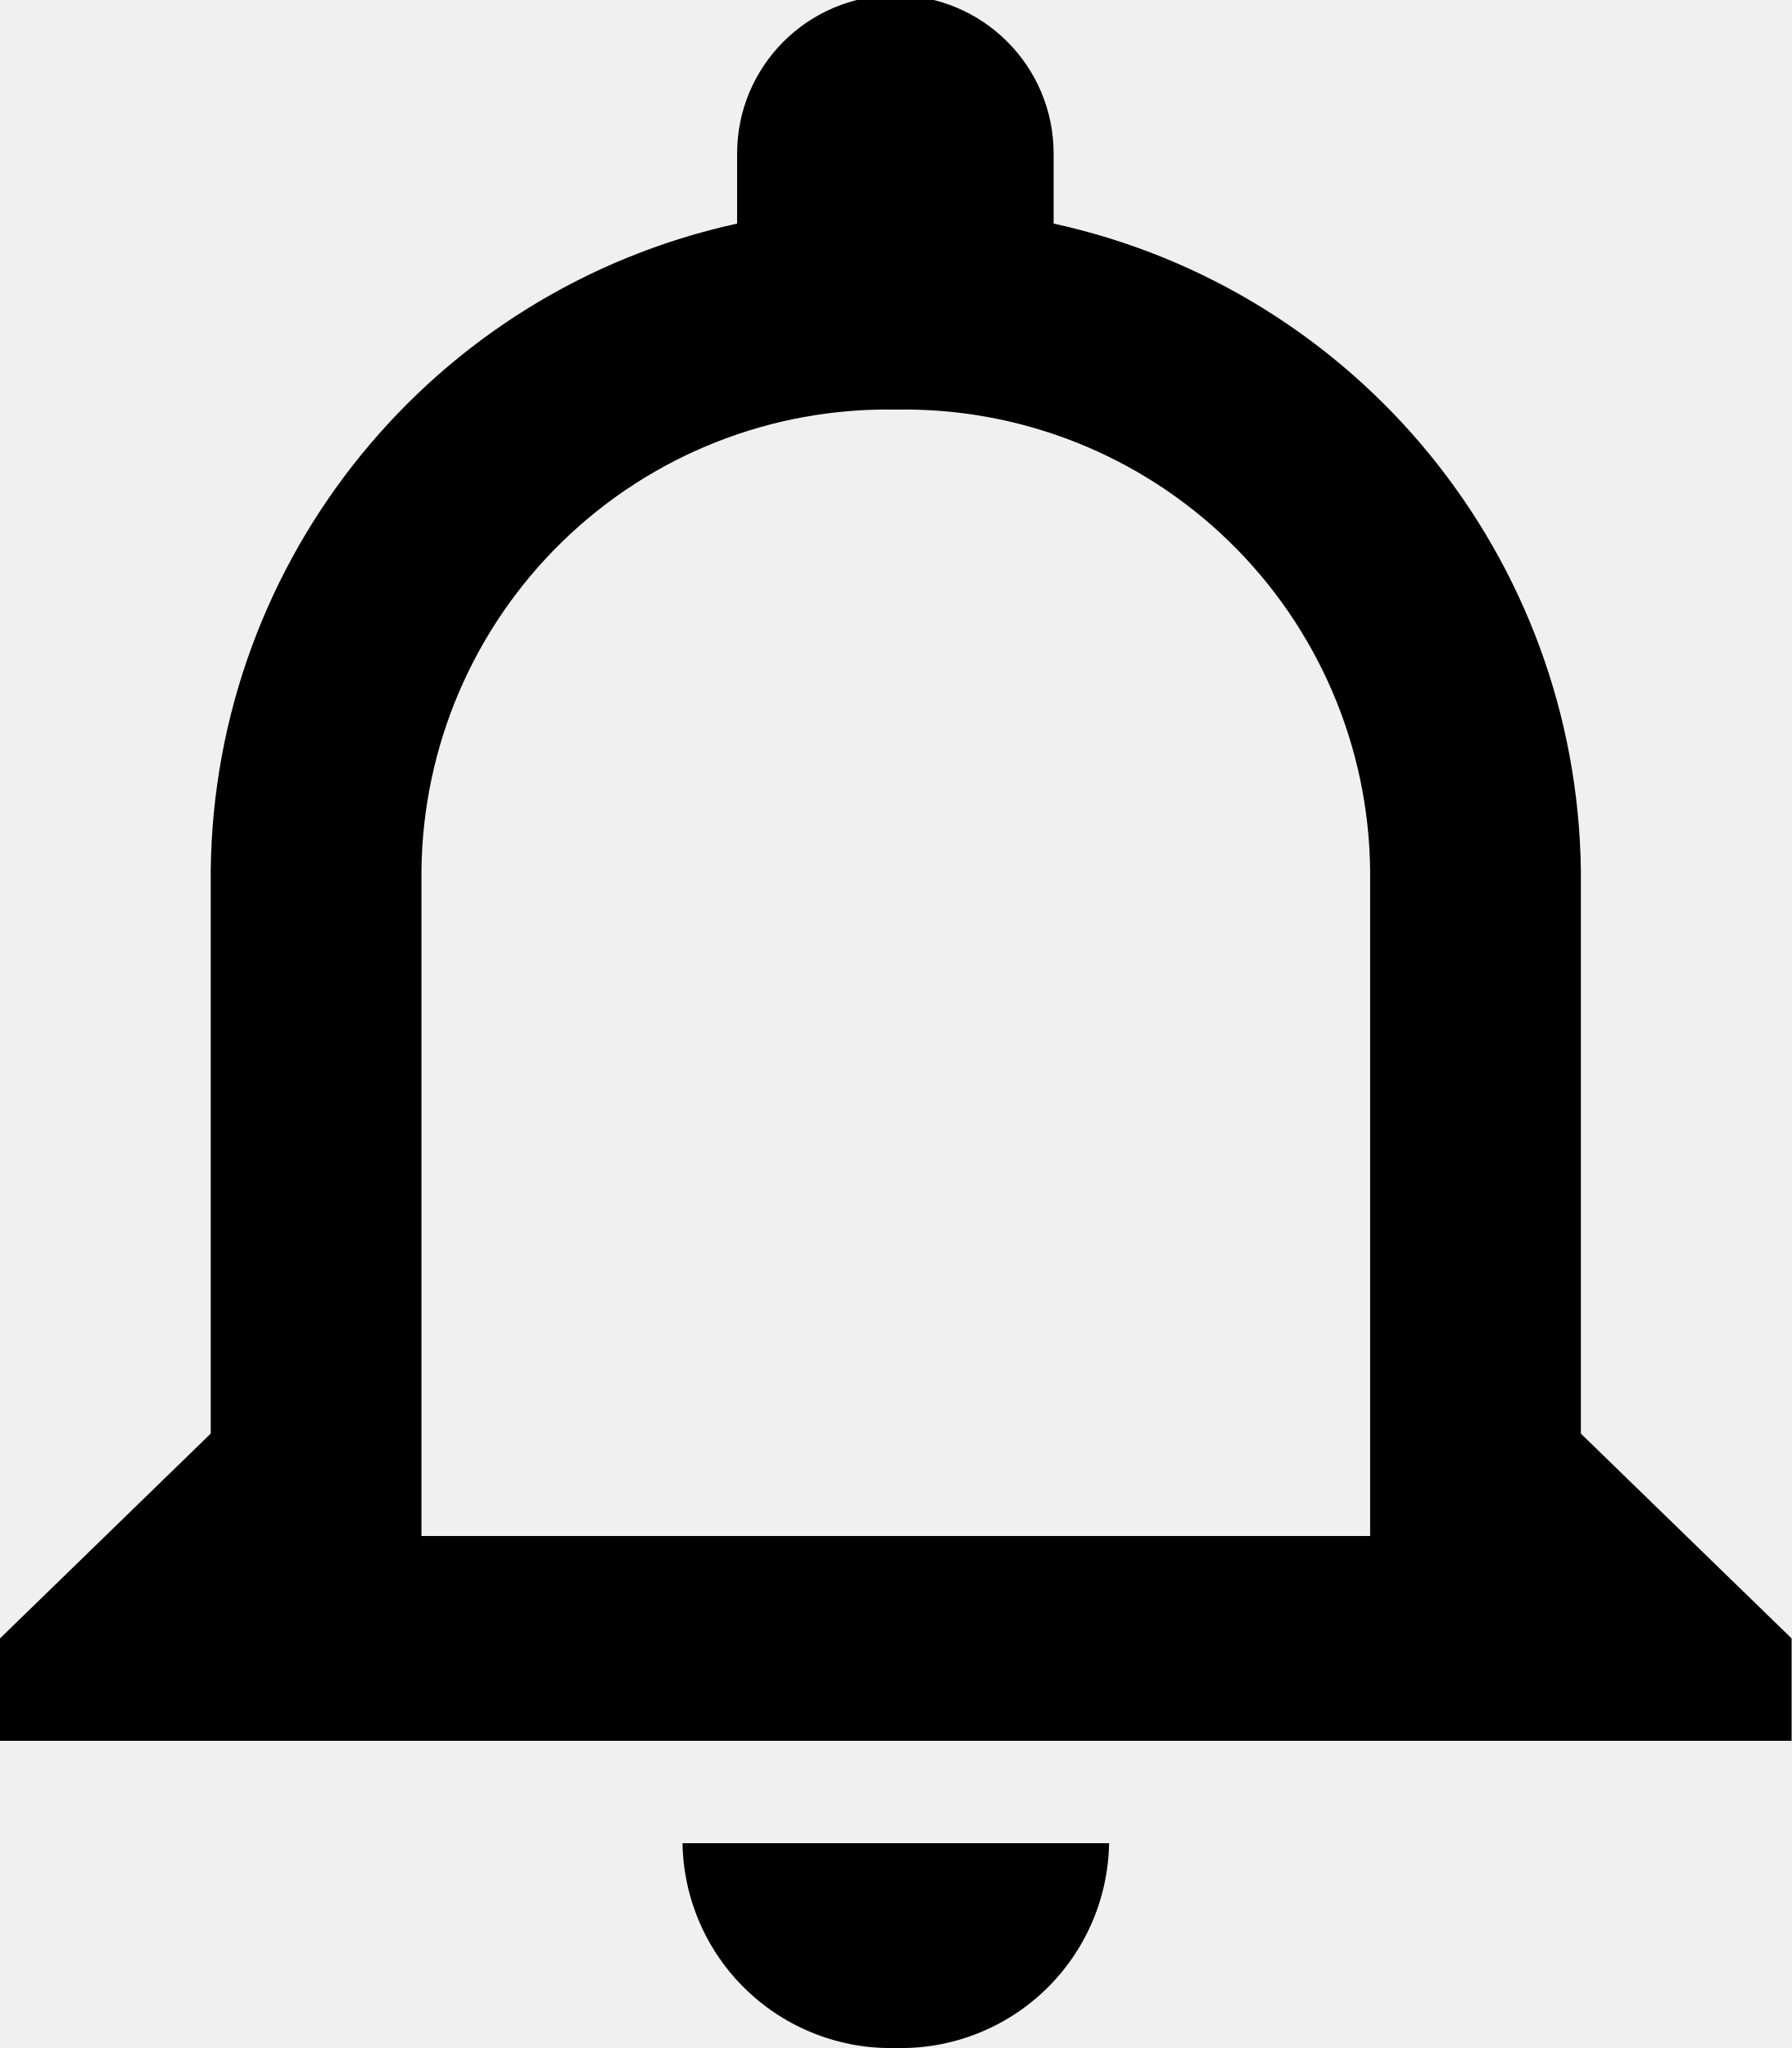
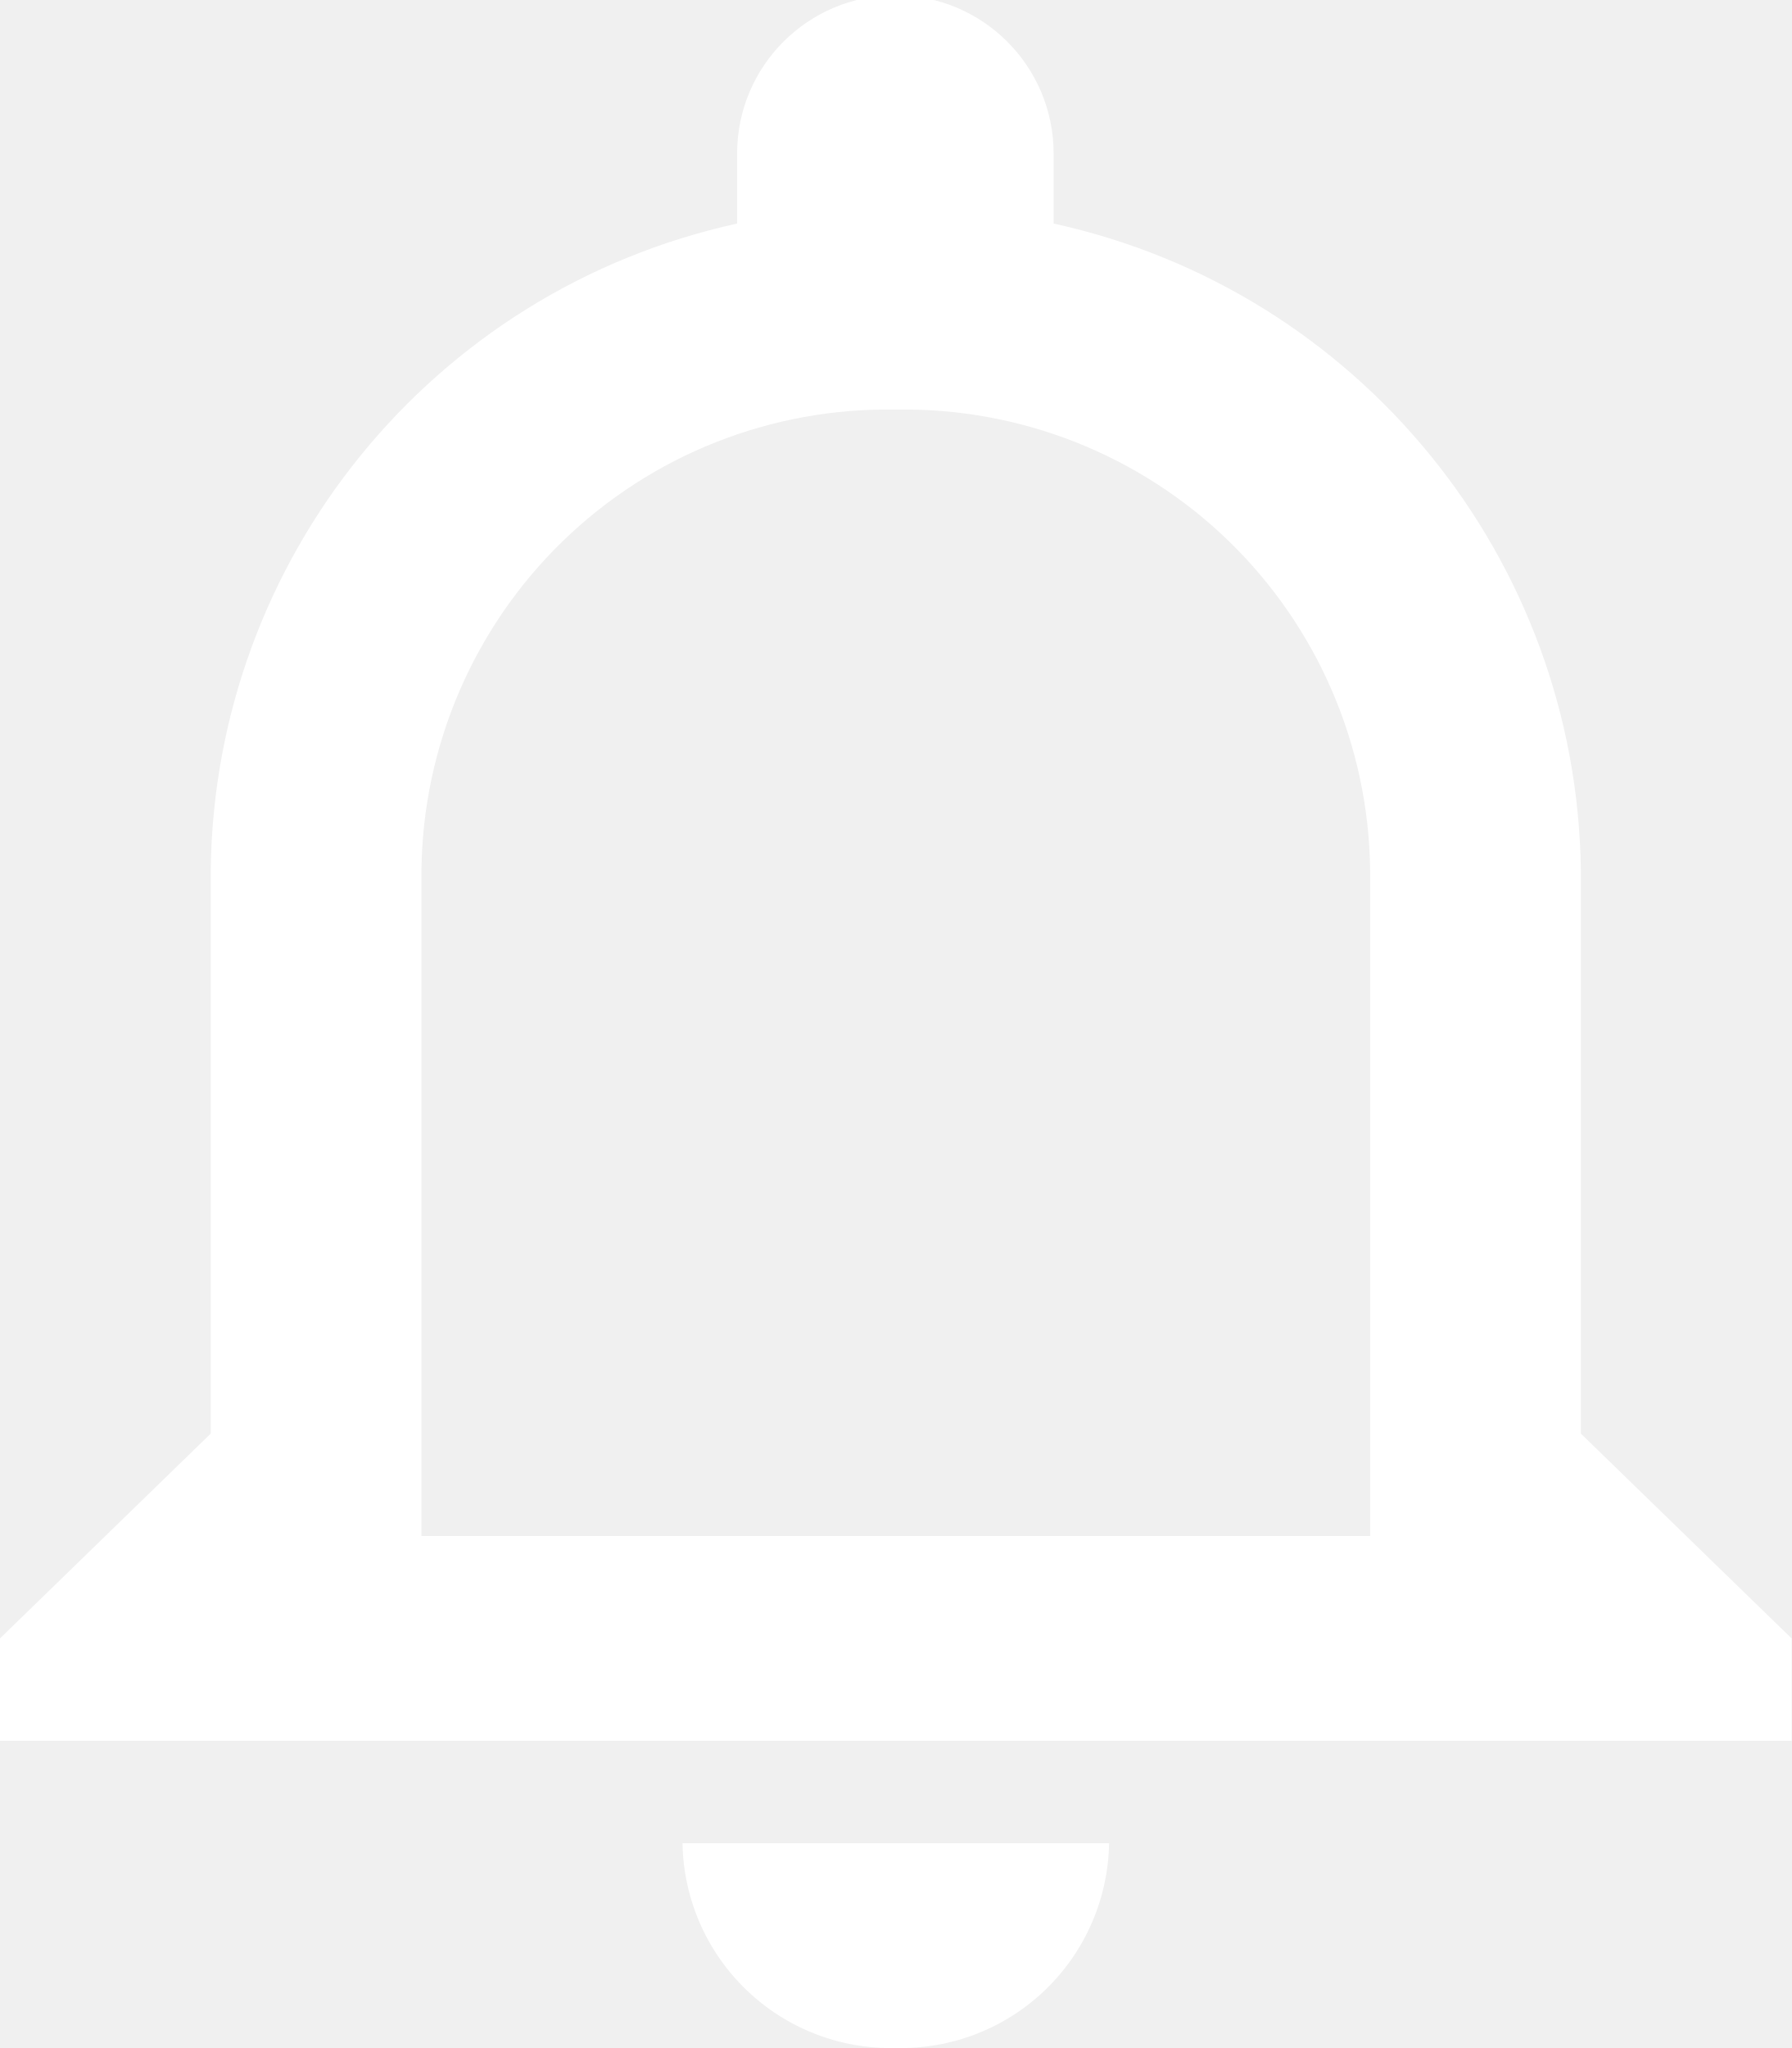
<svg xmlns="http://www.w3.org/2000/svg" id="Layer_1" data-name="Layer 1" viewBox="0 0 21 24">
-   <path d="M16.06,18H4.94V10.2A5.46,5.46,0,0,1,10.5,4.8a5.46,5.46,0,0,1,5.56,5.4m2.47,6.6V10.2a7.86,7.86,0,0,0-6.18-7.58V1.8a1.85,1.85,0,0,0-3.71,0v.82A7.85,7.85,0,0,0,2.47,10.2v6.6L0,19.2v1.2H21V19.2M10.5,24A2.44,2.44,0,0,0,13,21.6H8A2.44,2.44,0,0,0,10.5,24Z" />
+   <path d="M16.06,18H4.94V10.2A5.46,5.46,0,0,1,10.5,4.8a5.46,5.46,0,0,1,5.56,5.4m2.47,6.6V10.2a7.86,7.86,0,0,0-6.18-7.58V1.8a1.85,1.85,0,0,0-3.71,0v.82A7.85,7.85,0,0,0,2.47,10.2v6.6L0,19.2v1.2H21V19.2M10.5,24A2.44,2.44,0,0,0,13,21.6H8A2.44,2.44,0,0,0,10.5,24Z" fill="#fff" />
</svg>
